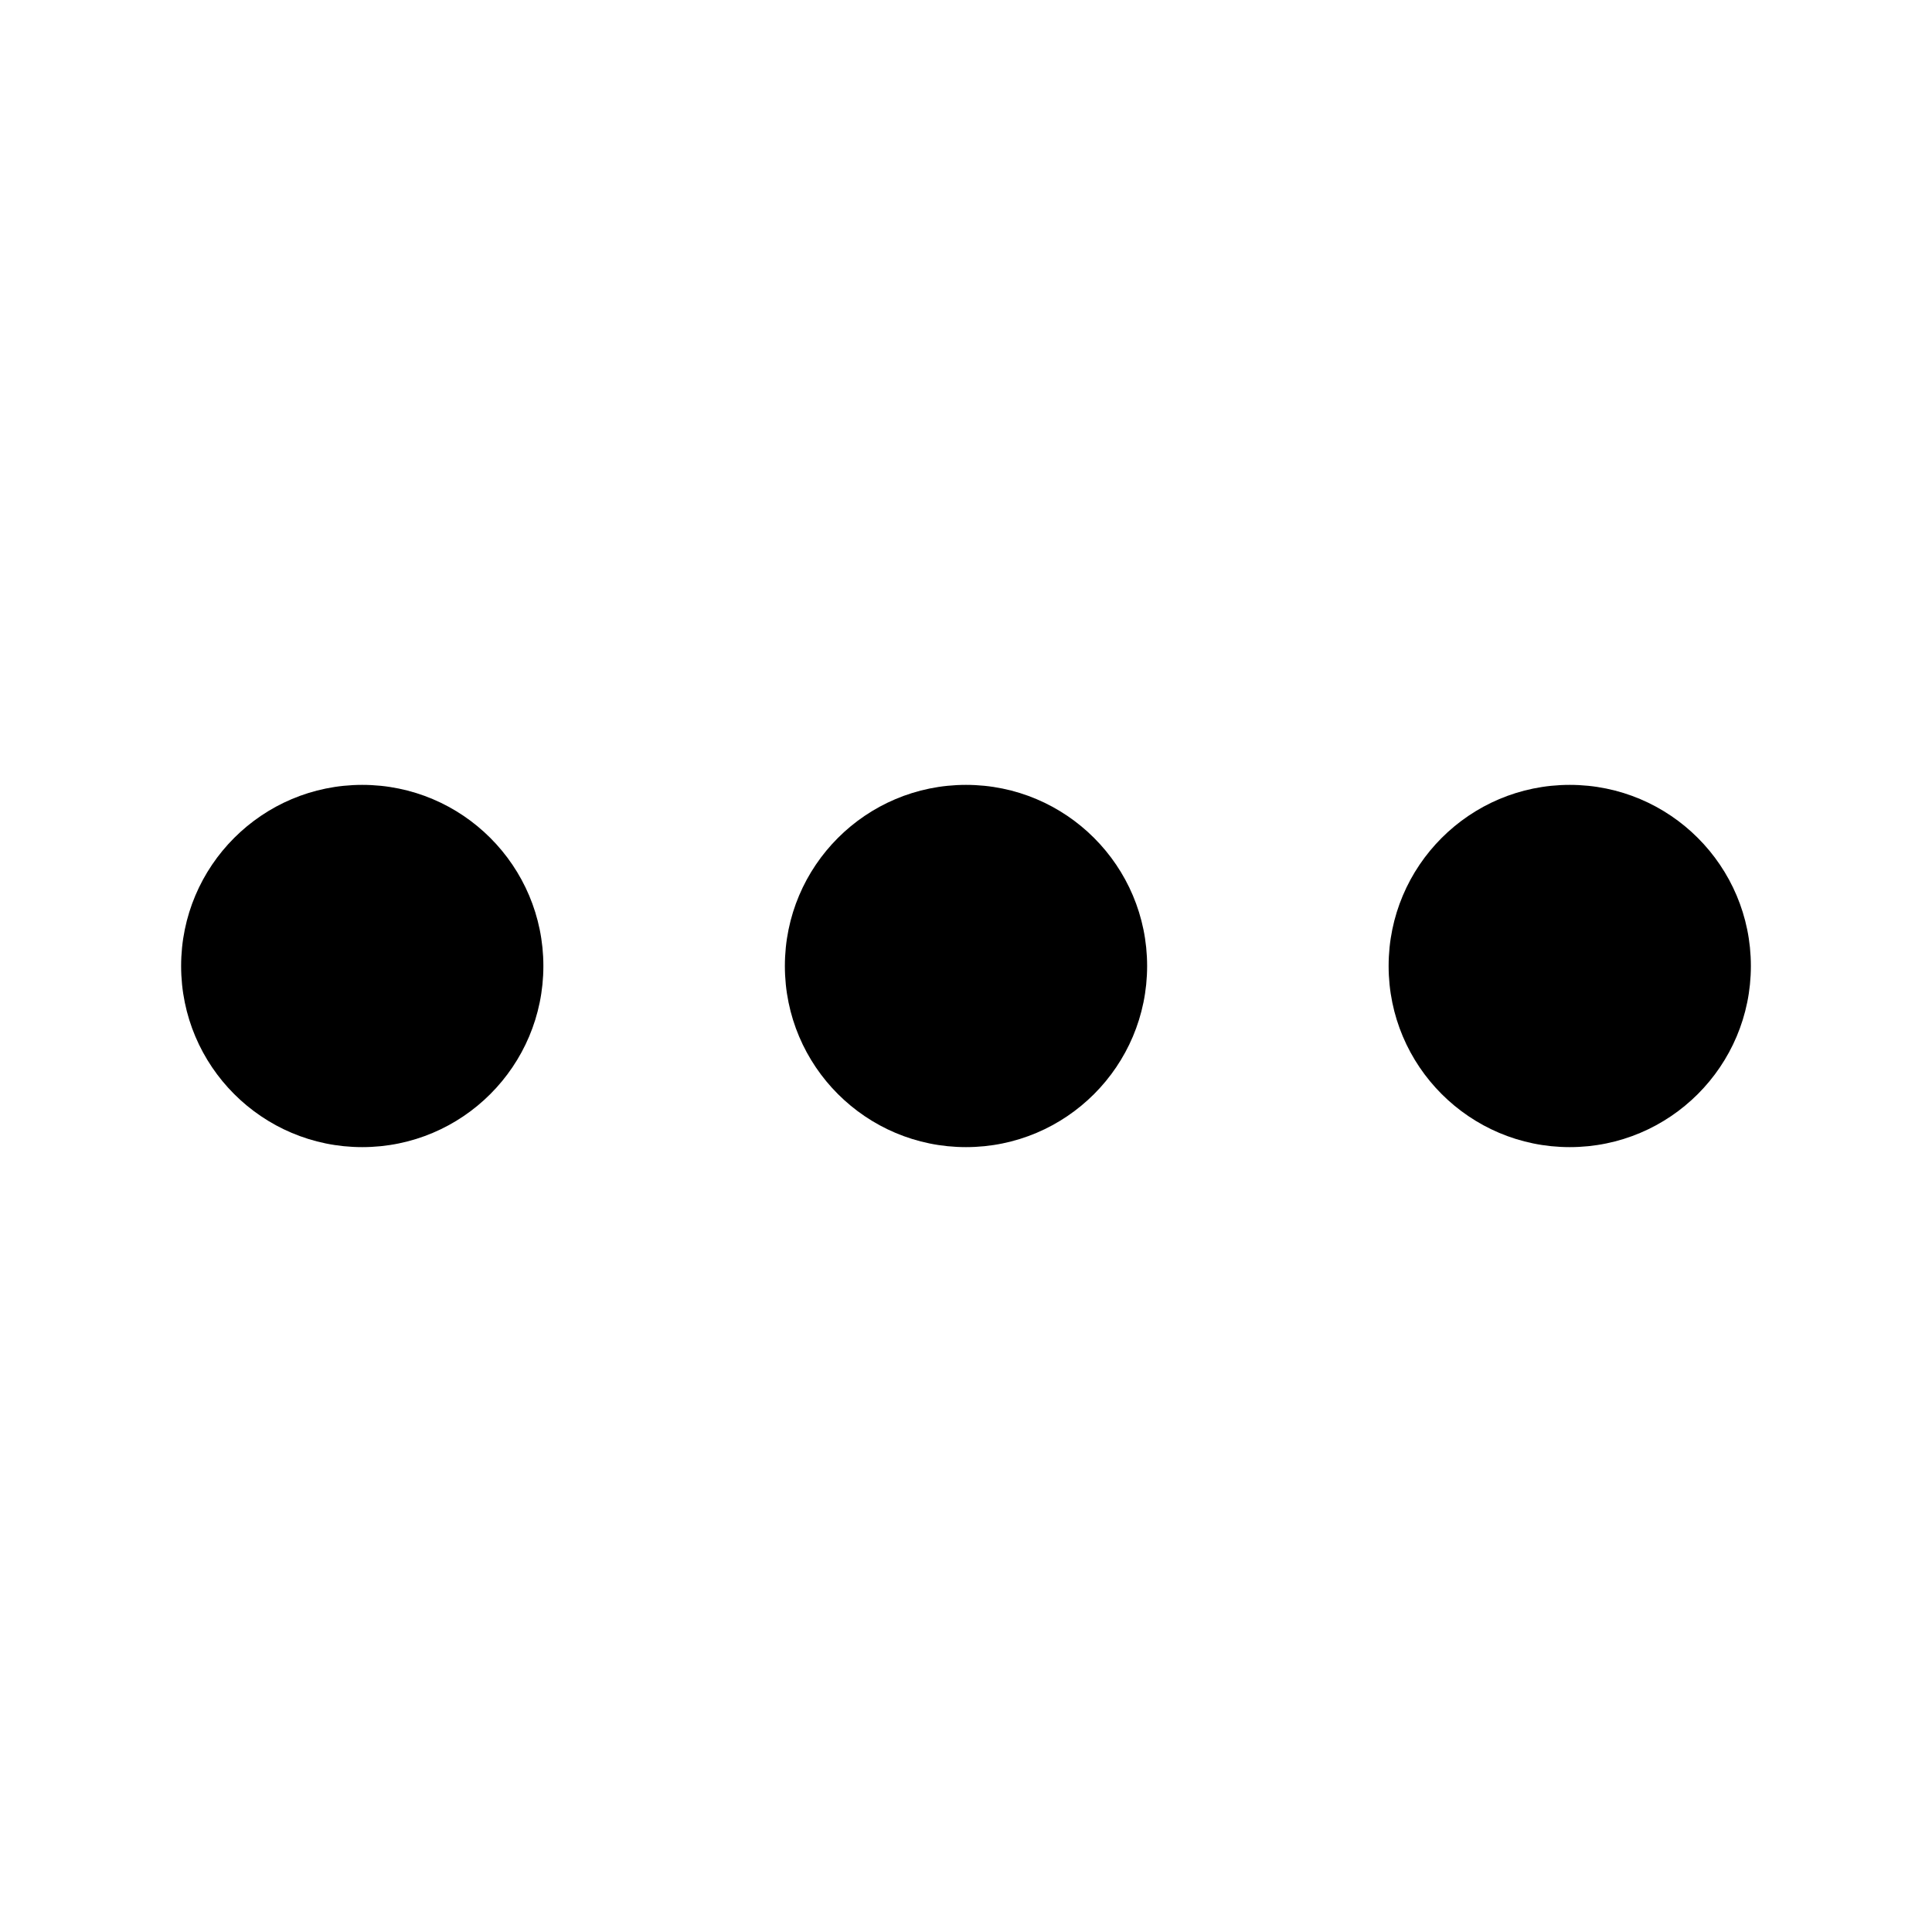
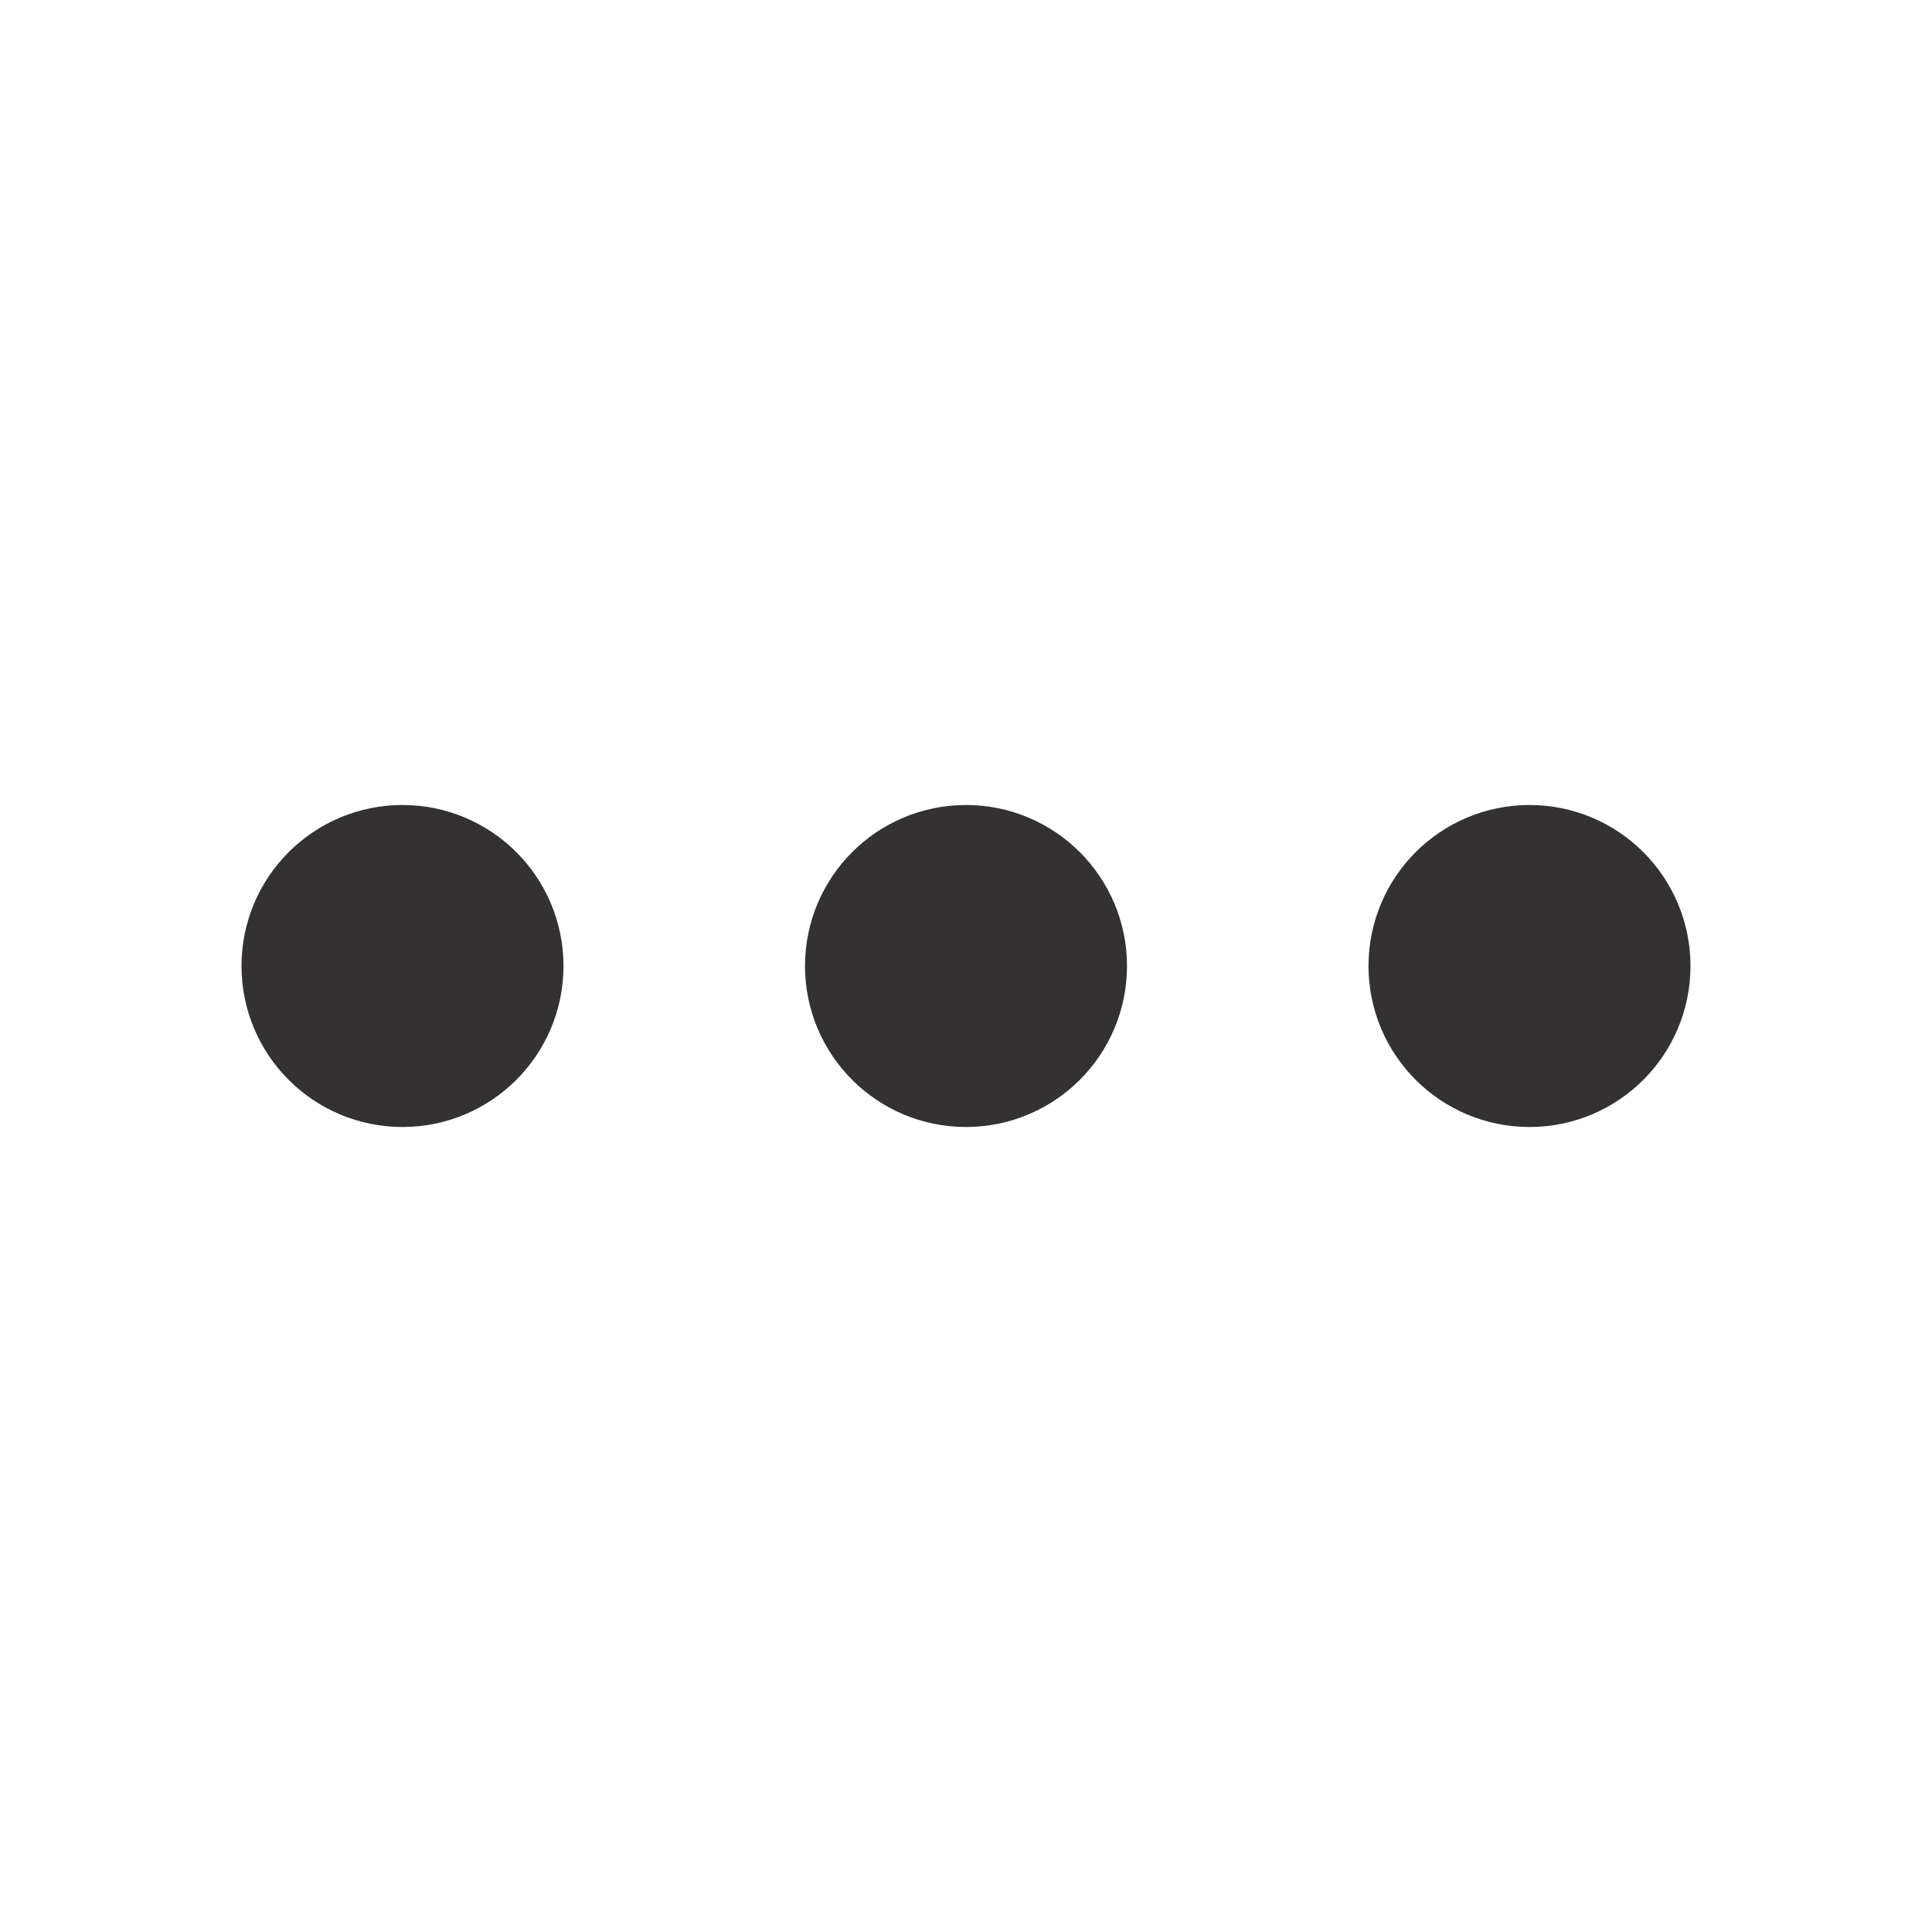
- <svg xmlns="http://www.w3.org/2000/svg" width="16" height="16" fill="currentColor" class="bi bi-three-dots" viewBox="0 0 16 16">
-   <path d="M3 9.5a1.5 1.5 0 1 1 0-3 1.5 1.5 0 0 1 0 3m5 0a1.5 1.5 0 1 1 0-3 1.5 1.5 0 0 1 0 3m5 0a1.5 1.5 0 1 1 0-3 1.5 1.5 0 0 1 0 3" />
+ <svg xmlns="http://www.w3.org/2000/svg" width="24" height="24" viewBox="0 0 24 24" fill="none" stroke="#333131" stroke-width="2" stroke-linecap="round" stroke-linejoin="round" class="icon icon-tabler icons-tabler-outline icon-tabler-dots">
+   <path stroke="none" d="M0 0h24v24H0z" fill="none" />
+   <path d="M5 12m-1 0a1 1 0 1 0 2 0a1 1 0 1 0 -2 0" />
+   <path d="M12 12m-1 0a1 1 0 1 0 2 0a1 1 0 1 0 -2 0" />
+   <path d="M19 12m-1 0a1 1 0 1 0 2 0a1 1 0 1 0 -2 0" />
</svg>
